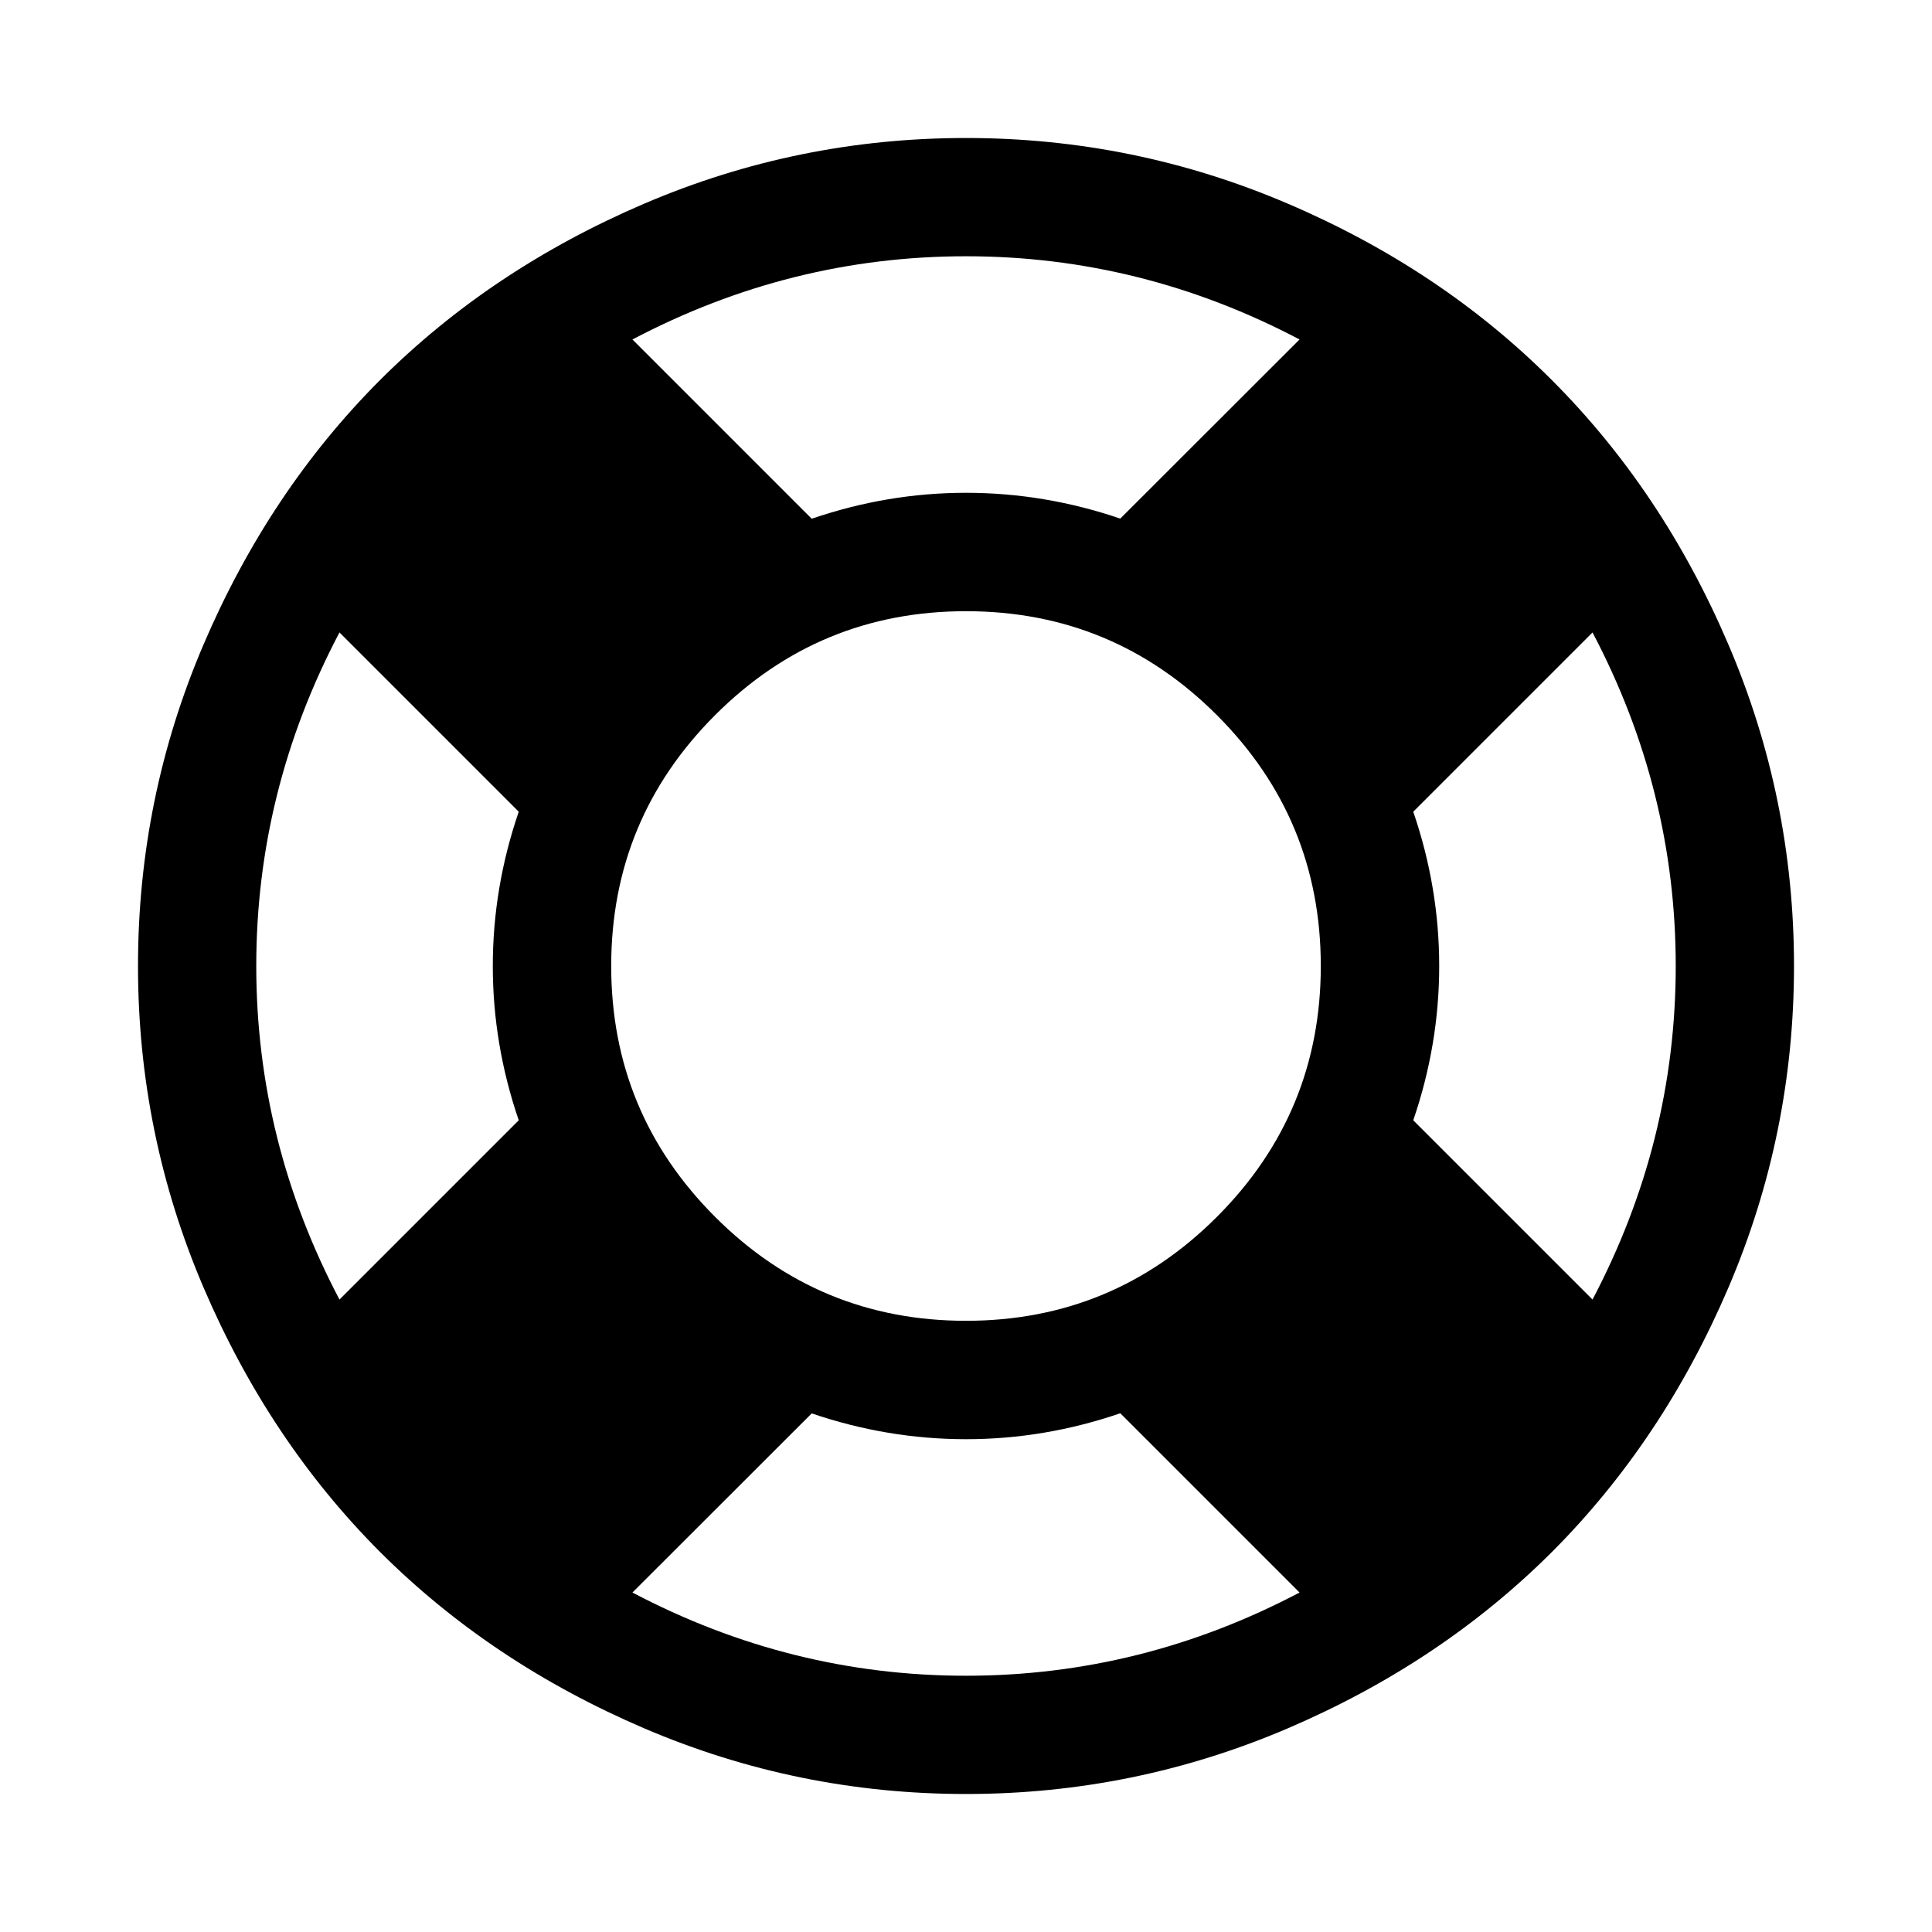
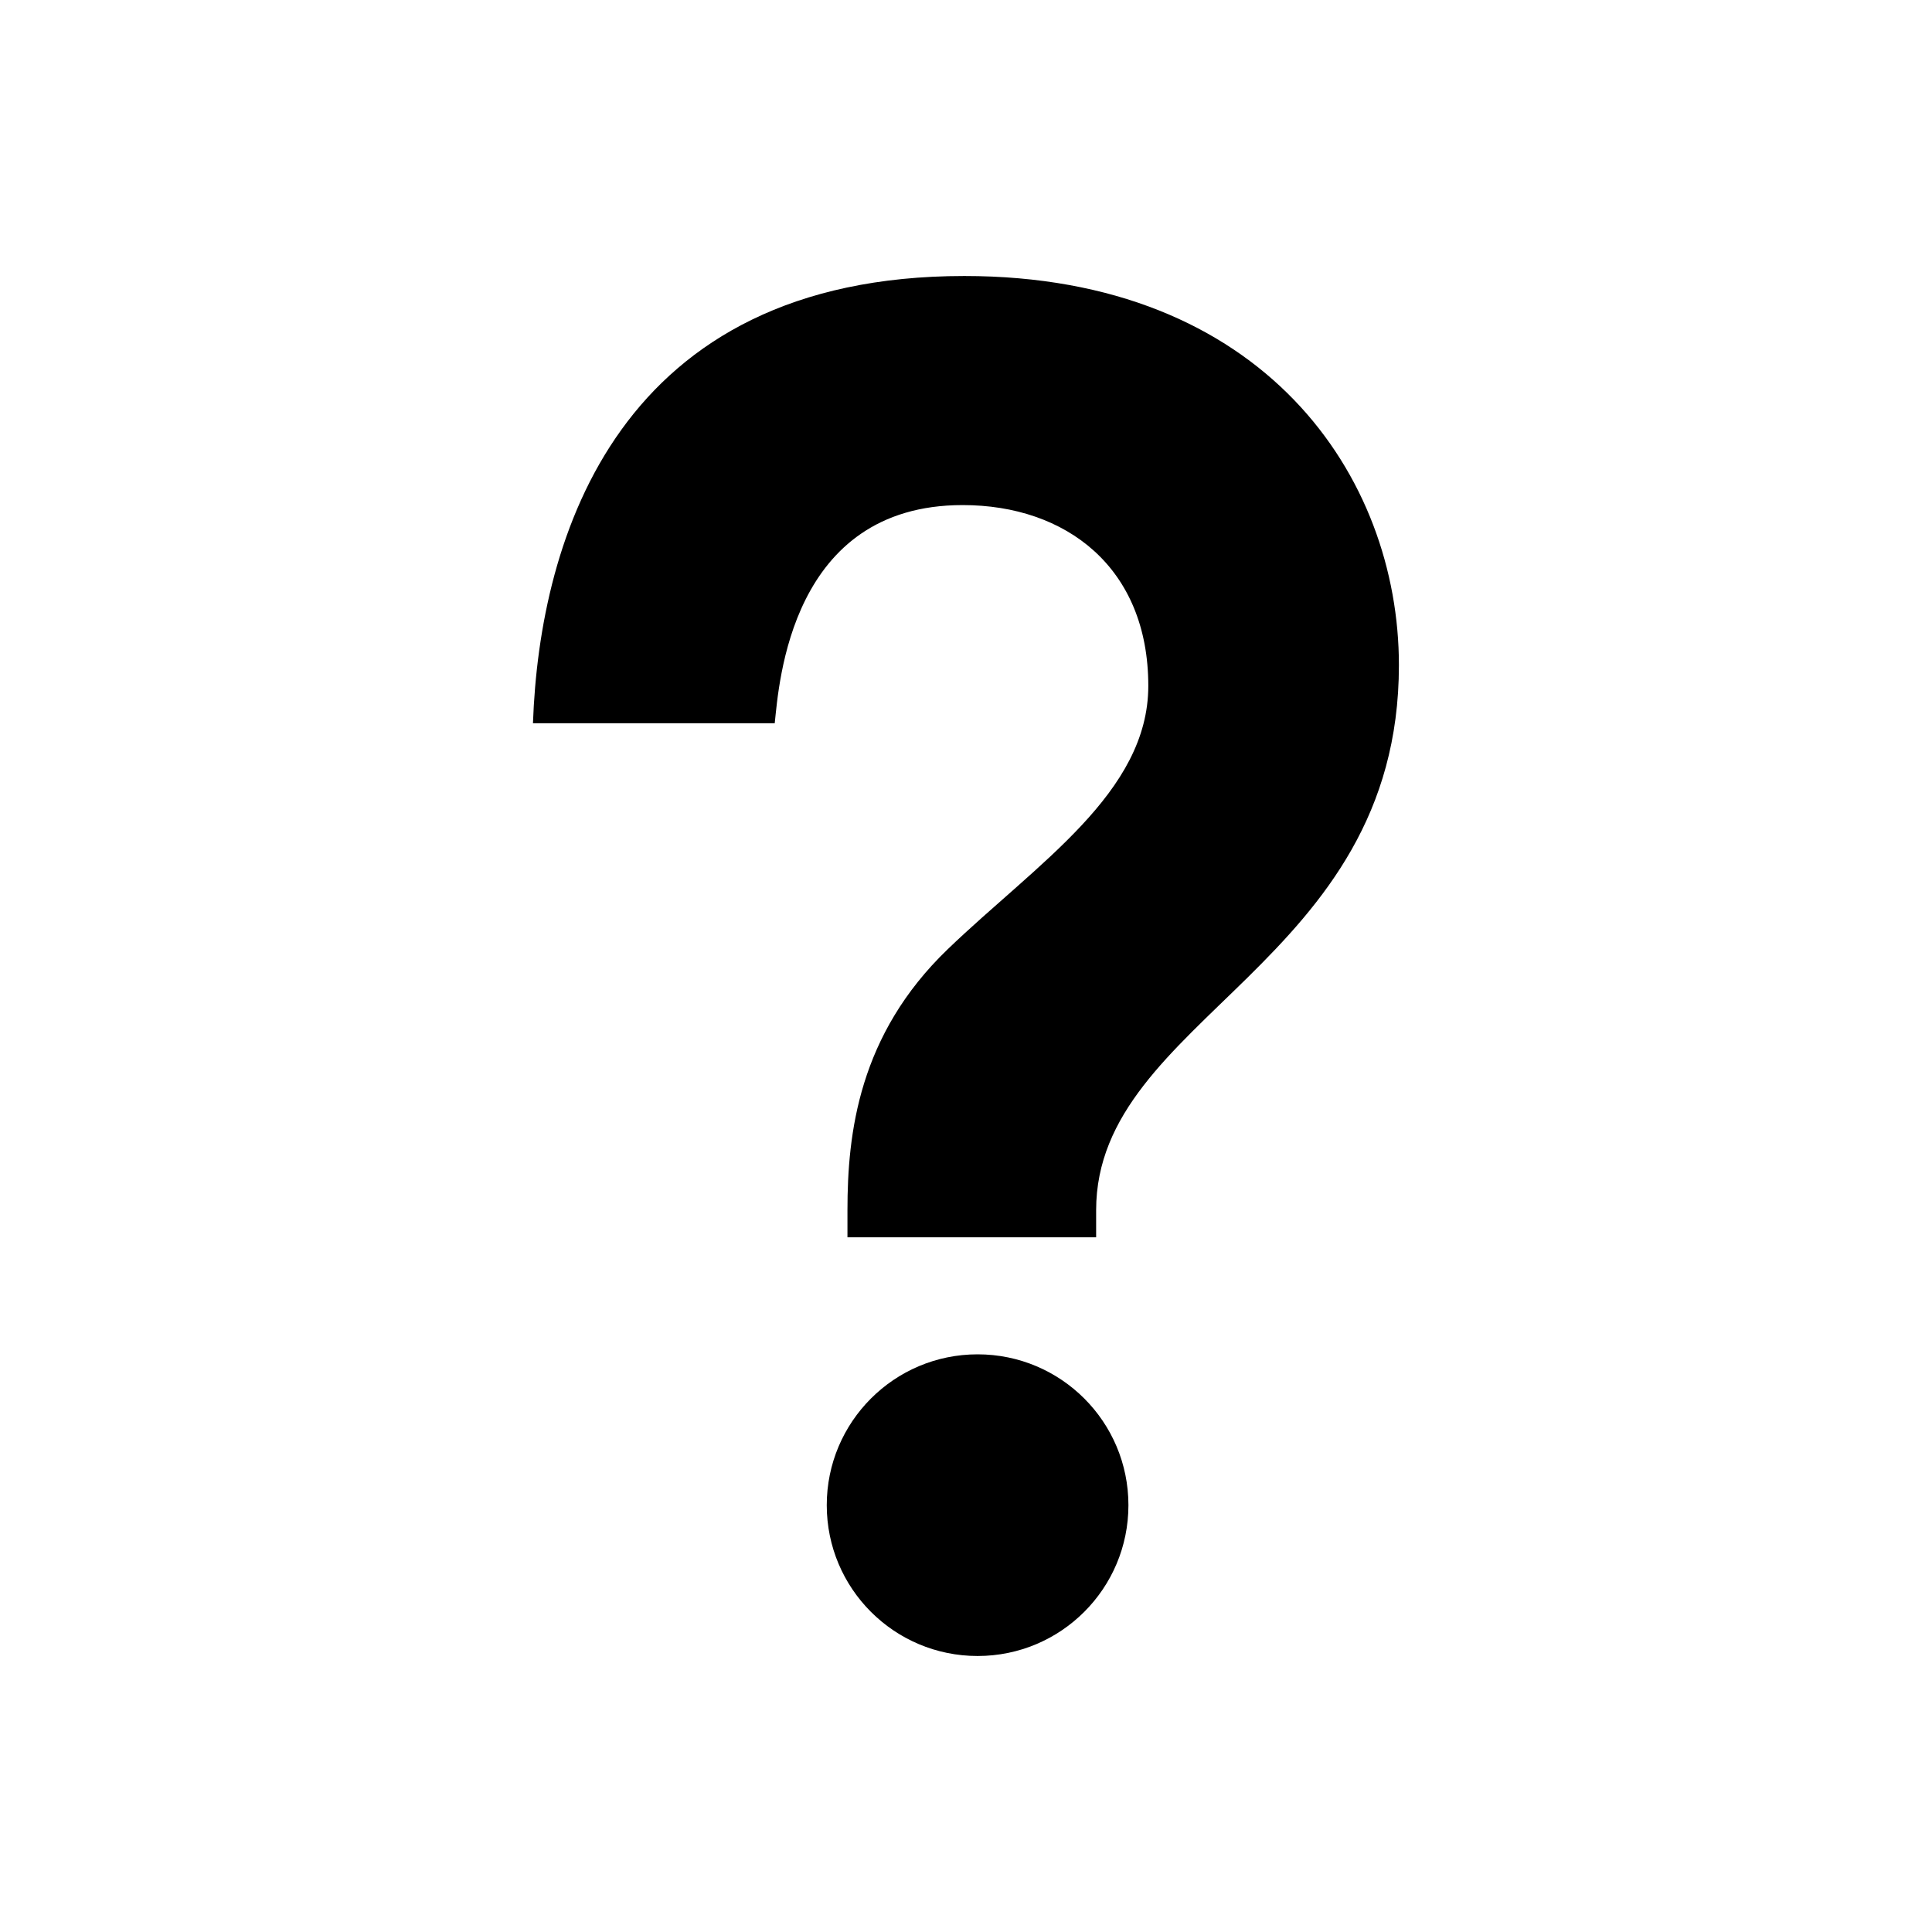
<svg xmlns="http://www.w3.org/2000/svg" id="libre-help" viewBox="0 0 14 14">
-   <path d="m 7,1 q 1.219,0 2.33,0.475 1.112,0.475 1.915,1.279 0.804,0.804 1.279,1.915 Q 13,5.781 13,7 13,8.219 12.525,9.33 12.049,10.442 11.246,11.246 10.442,12.049 9.33,12.525 8.219,13 7,13 5.781,13 4.67,12.525 3.558,12.049 2.754,11.246 1.951,10.442 1.475,9.33 1,8.219 1,7 1,5.781 1.475,4.67 1.951,3.558 2.754,2.754 3.558,1.951 4.67,1.475 5.781,1 7,1 z m 0,0.857 q -1.272,0 -2.417,0.603 L 5.882,3.759 Q 6.431,3.571 7,3.571 q 0.569,0 1.118,0.187 L 9.417,2.46 Q 8.272,1.857 7,1.857 z M 2.46,9.417 3.759,8.118 Q 3.571,7.569 3.571,7 q 0,-0.569 0.188,-1.118 L 2.46,4.583 Q 1.857,5.728 1.857,7 q 0,1.272 0.603,2.417 z M 7,12.143 q 1.272,0 2.417,-0.603 L 8.118,10.241 Q 7.569,10.429 7,10.429 q -0.569,0 -1.118,-0.187 L 4.583,11.54 Q 5.728,12.143 7,12.143 z M 7,9.571 q 1.065,0 1.818,-0.753 Q 9.571,8.065 9.571,7 9.571,5.935 8.818,5.182 8.065,4.429 7,4.429 5.935,4.429 5.182,5.182 4.429,5.935 4.429,7 q 0,1.065 0.753,1.818 Q 5.935,9.571 7,9.571 z m 3.241,-1.453 1.299,1.299 Q 12.143,8.272 12.143,7 q 0,-1.272 -0.603,-2.417 L 10.241,5.882 Q 10.429,6.431 10.429,7 q 0,0.569 -0.188,1.118 z" />
+   <path d="m 7.084,12 c -0.604,0 -1.093,-0.489 -1.093,-1.093 0,-0.603 0.489,-1.093 1.093,-1.093 0.604,0 1.093,0.489 1.093,1.093 C 8.177,11.511 7.688,12 7.084,12 Z m 0.859,-3.231 0,0.197 c 0,0 -1.639,0 -1.802,0 l 0,-0.197 c 0,-0.556 0.081,-1.27 0.727,-1.891 0.646,-0.621 1.453,-1.133 1.453,-1.908 0,-0.857 -0.595,-1.31 -1.345,-1.31 -1.25,0 -1.331,1.296 -1.362,1.581 l -1.752,0 C 3.91,3.89 4.481,2 6.988,2 c 2.173,0 3.149,1.455 3.149,2.82 0,2.172 -2.194,2.549 -2.194,3.95 z" />
</svg>
